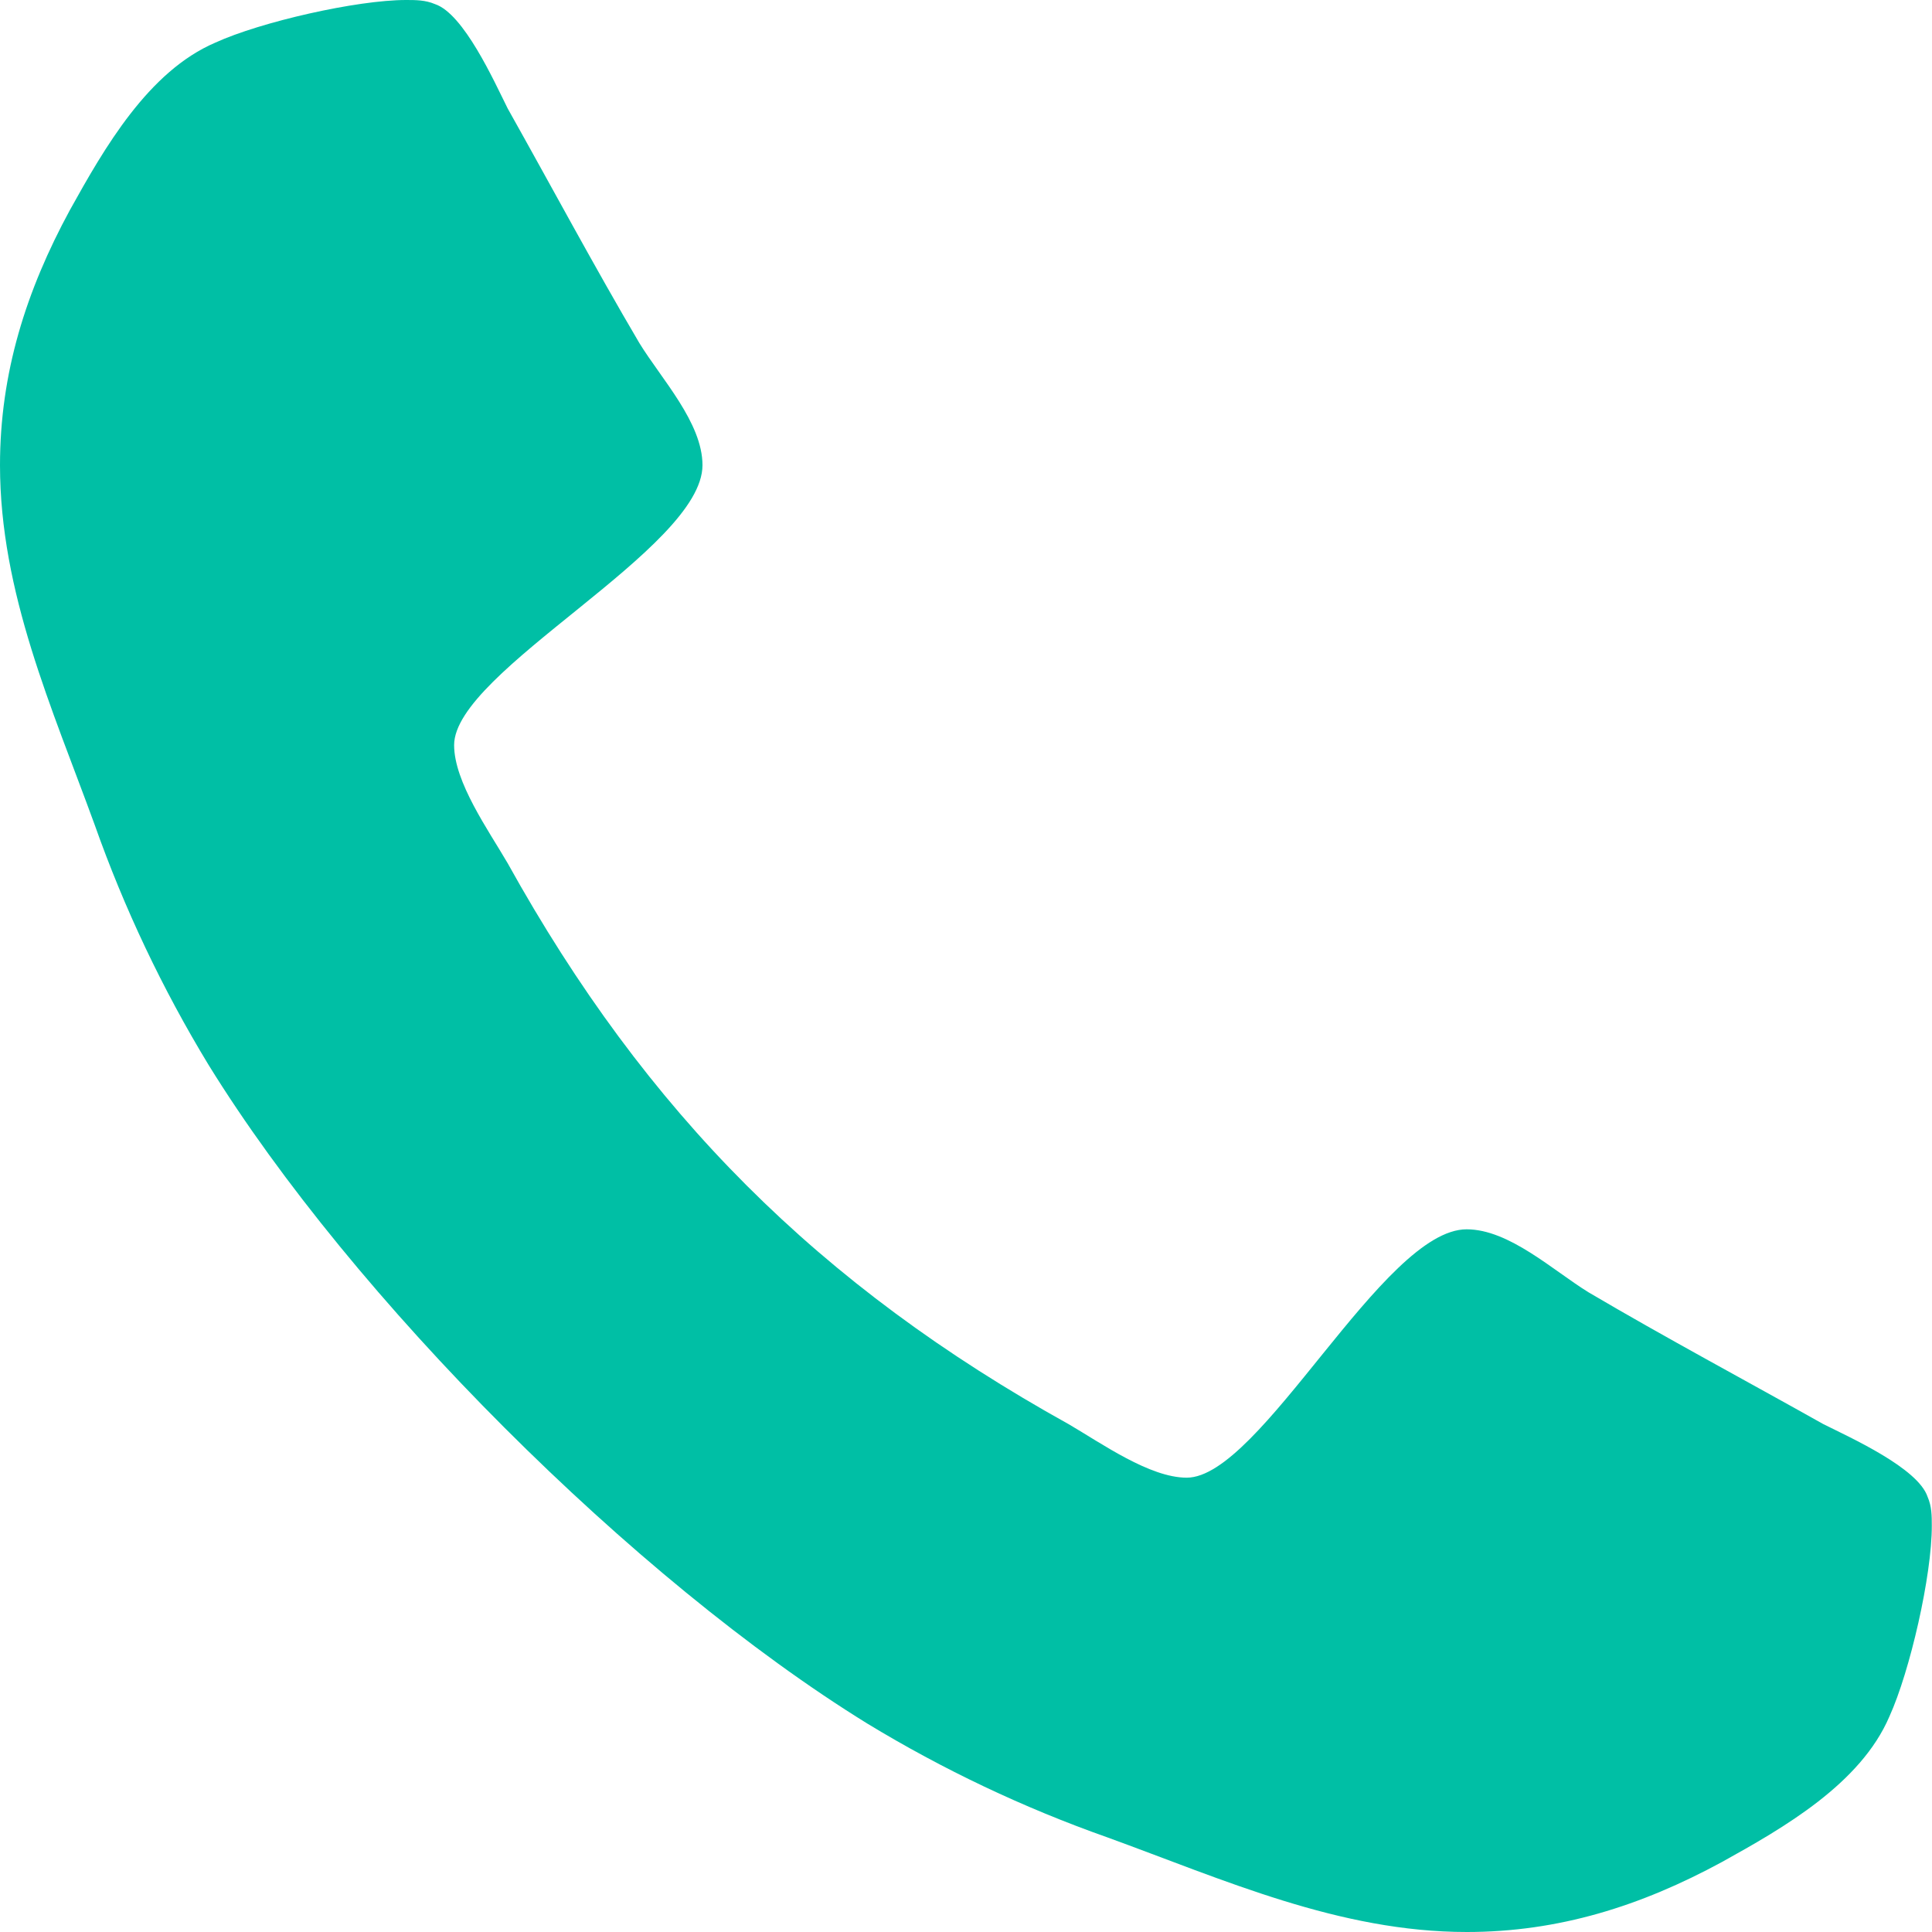
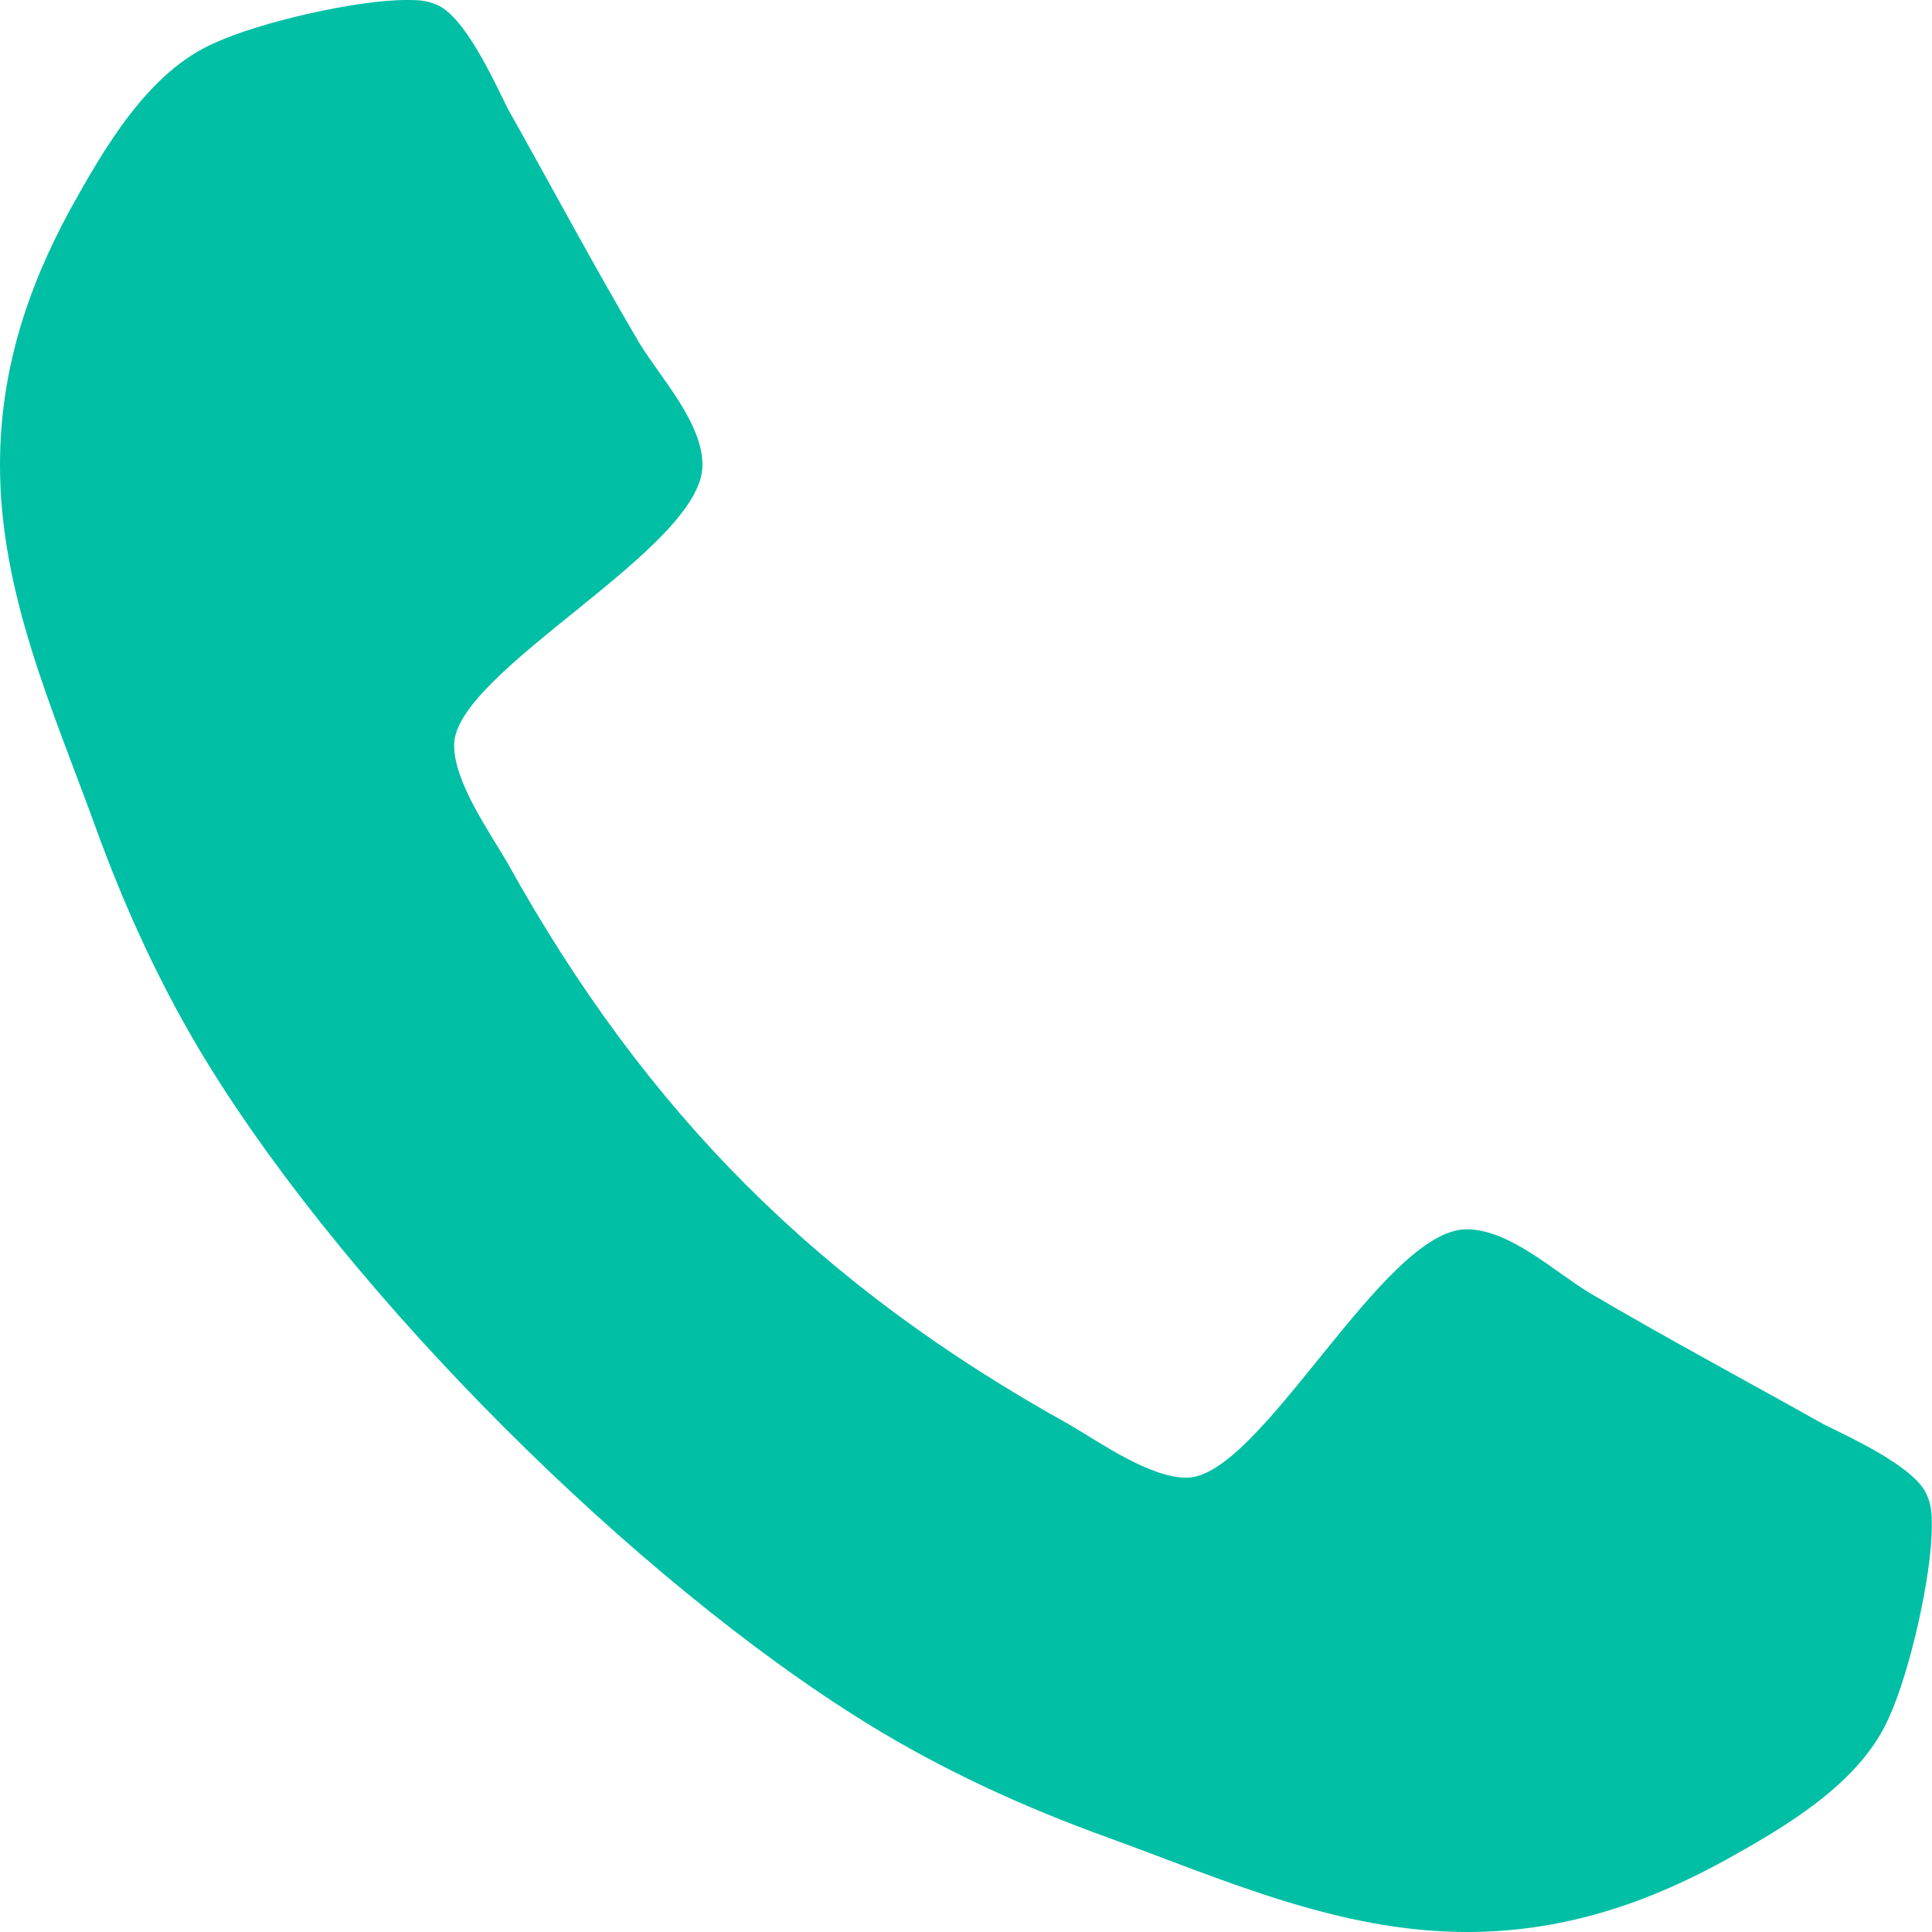
- <svg xmlns="http://www.w3.org/2000/svg" width="18.864" height="18.863">
-   <path fill="#00BFA5" d="M18.448 16.76c-.281.656-1.031 1.086-1.634 1.42-.791.43-1.595.684-2.492.684-1.246 0-2.371-.51-3.51-.924a12.587 12.587 0 0 1-2.345-1.112c-2.278-1.407-5.024-4.153-6.431-6.431A12.617 12.617 0 0 1 .924 8.052C.509 6.913 0 5.788 0 4.542 0 3.644.254 2.84.683 2.05c.335-.603.764-1.353 1.42-1.634C2.545.214 3.483 0 3.965 0c.095 0 .188 0 .282.04.281.094.576.75.71 1.019.429.764.844 1.541 1.286 2.291.214.349.616.777.616 1.192 0 .817-2.425 2.01-2.425 2.733 0 .361.335.831.522 1.152 1.353 2.438 3.041 4.126 5.479 5.479.322.188.791.522 1.152.522.724 0 1.916-2.425 2.733-2.425.415 0 .844.402 1.192.616.75.442 1.527.857 2.291 1.286.268.134.924.429 1.018.71.041.094.041.188.041.281.002.484-.213 1.422-.414 1.864z" />
+ <svg xmlns="http://www.w3.org/2000/svg" version="1.1" id="Layer_1" x="0px" y="0px" width="18.864px" height="18.863px" viewBox="0 0 18.864 18.863" enable-background="new 0 0 18.864 18.863" xml:space="preserve">
+   <g>
+     <path fill="#00BFA5" d="M18.448,16.76c-0.281,0.656-1.031,1.086-1.634,1.42c-0.791,0.43-1.595,0.684-2.492,0.684   c-1.246,0-2.371-0.51-3.51-0.924c-0.817-0.295-1.608-0.657-2.345-1.112c-2.278-1.407-5.024-4.153-6.431-6.431   C1.581,9.659,1.219,8.869,0.924,8.052C0.509,6.913,0,5.788,0,4.542C0,3.644,0.254,2.84,0.683,2.05   c0.335-0.603,0.764-1.353,1.42-1.634C2.545,0.214,3.483,0,3.965,0C4.06,0,4.153,0,4.247,0.04c0.281,0.094,0.576,0.75,0.71,1.019   c0.429,0.764,0.844,1.541,1.286,2.291c0.214,0.349,0.616,0.777,0.616,1.192c0,0.817-2.425,2.01-2.425,2.733   c0,0.361,0.335,0.831,0.522,1.152c1.353,2.438,3.041,4.126,5.479,5.479c0.322,0.188,0.791,0.522,1.152,0.522   c0.724,0,1.916-2.425,2.733-2.425c0.415,0,0.844,0.402,1.192,0.616c0.75,0.442,1.527,0.857,2.291,1.286   c0.268,0.134,0.924,0.429,1.018,0.71c0.041,0.094,0.041,0.188,0.041,0.281C18.864,15.38,18.649,16.318,18.448,16.76z" />
+   </g>
</svg>
